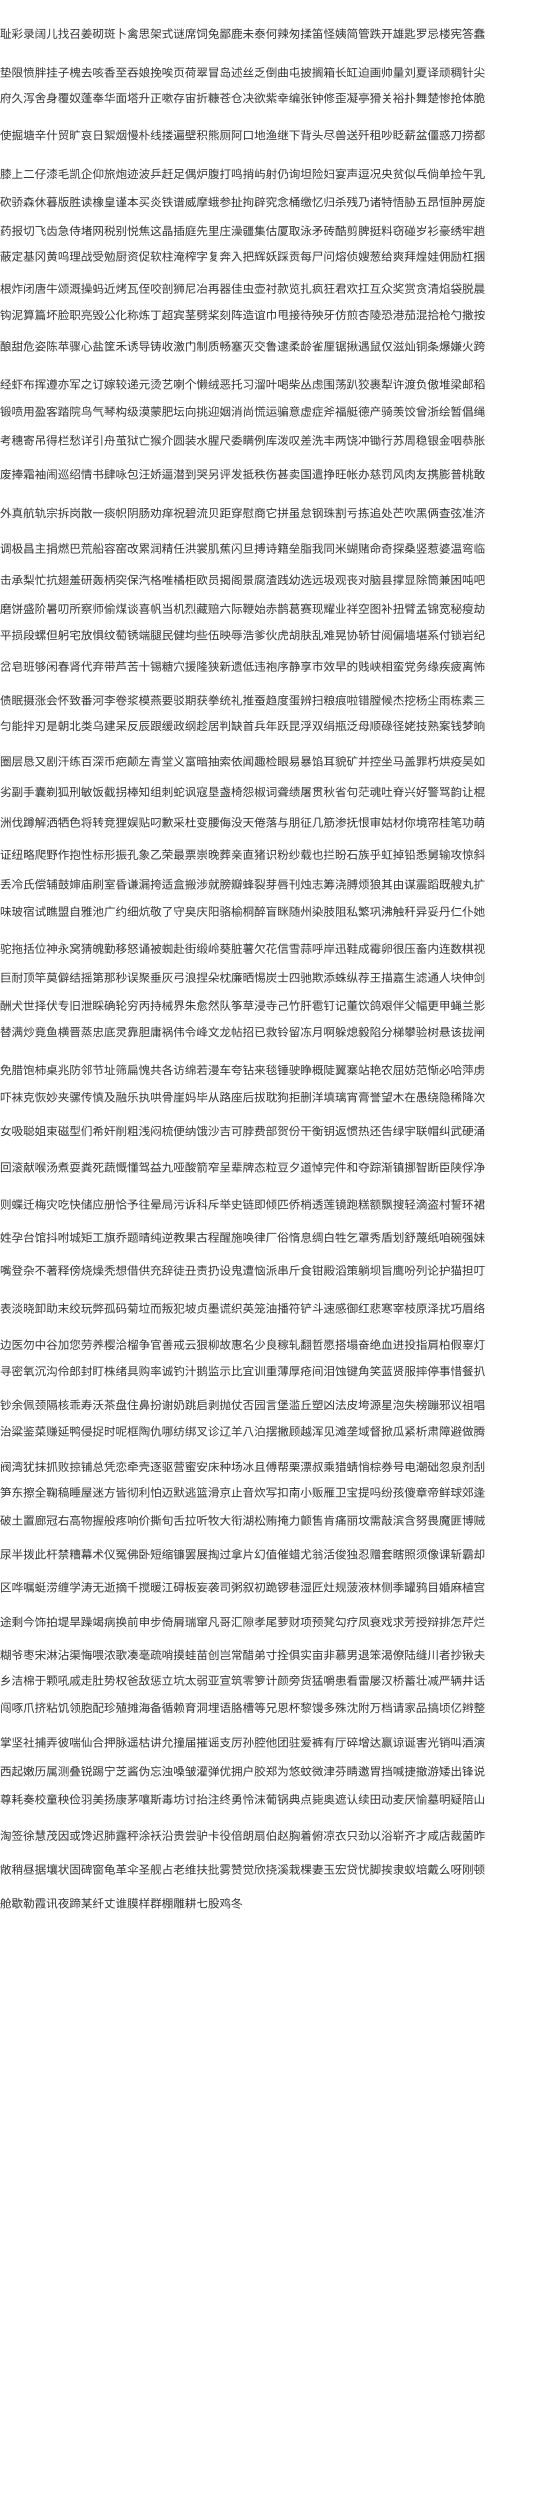
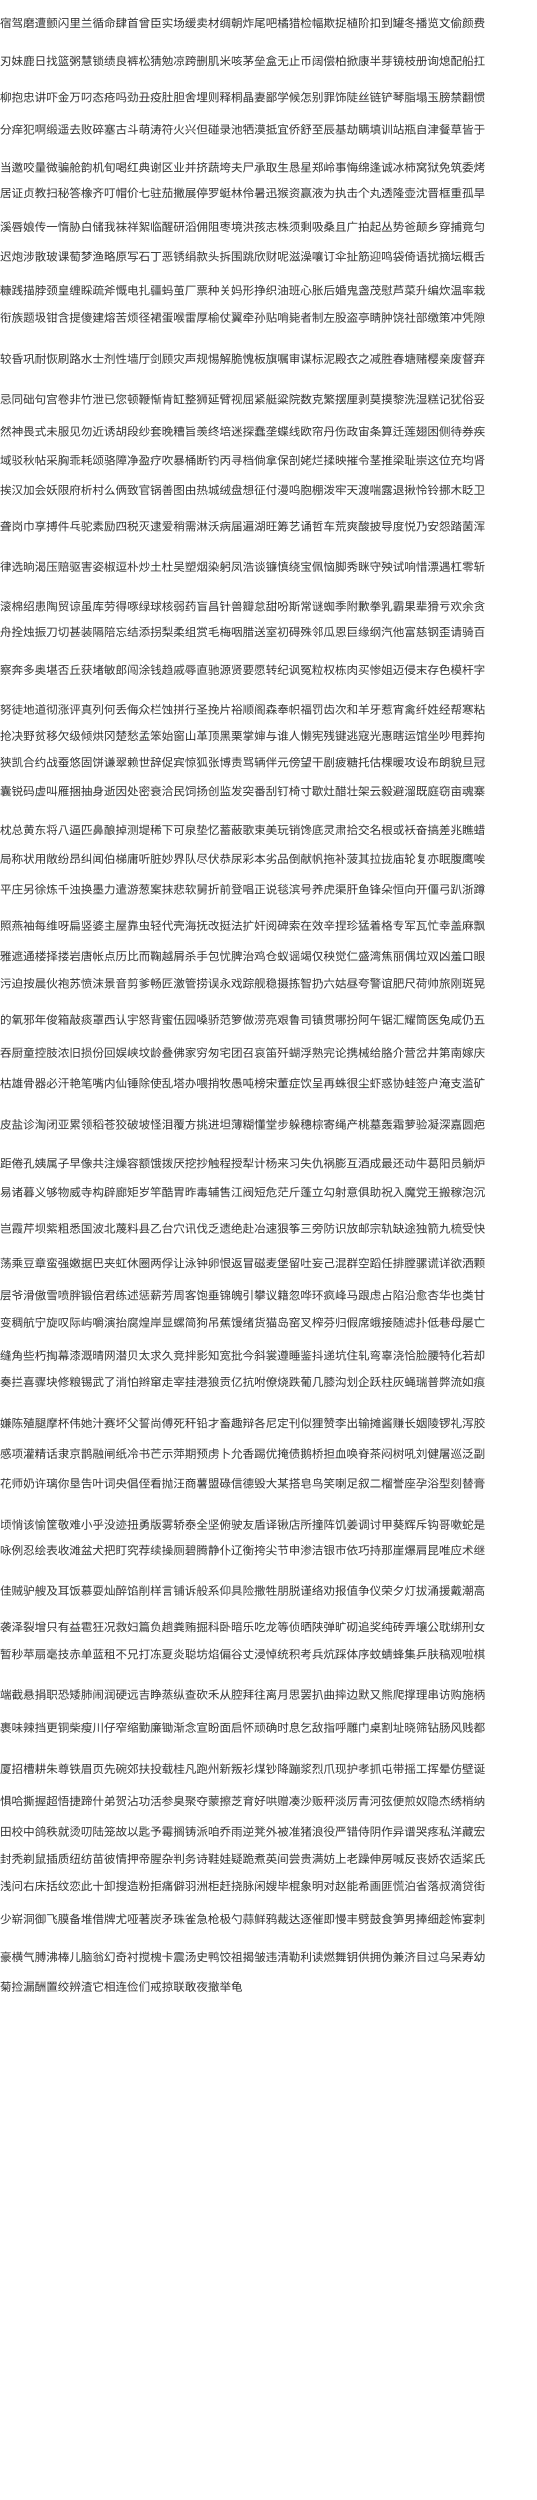
<svg xmlns="http://www.w3.org/2000/svg" version="1.1" width="650px" height="3030.0px">
  <style>text {font-family:PingFangSC-Regular, Microsoft YaHei, 'Hiragino Sans GB', Helvetica; ;font-size:14px;fill:#333;}</style>
-   <text x="0" y="46">耻彩录阔儿找召姜砌斑卜禽思架式谜席饲兔鄙鹿未泰何辣匆揉笛怪姨简管跌开雄匙罗忌楼宪答蠢</text>
-   <text x="0" y="93">垫限愤胖挂子槐去咳香至吞娘挽唉页荷翠冒岛述丝乏倒曲屯披搁箱长缸迫画帅量刘夏译顽稠针尖</text>
-   <text x="0" y="124">府久泻舍身覆奴蓬奉华面塔升正嗽存宙折糠苍仓决欲紫幸编张钟修歪凝亭猾关裕扑舞楚惨抢体脆</text>
-   <text x="0" y="169">使掘塘辛什贸旷哀日絮烟慢朴线搂遍壁积熊厕阿口地渔继下背头尽兽送歼租吵眨薪盆僵惑刀捞都</text>
-   <text x="0" y="216">膝上二仔漆毛凯企仰旅炮迹波乒赶足偶炉腹打鸣捎屿射仍询坦险妇宴声逗况央贫似乓倘单捡午乳</text>
-   <text x="0" y="250">砍骄森休暮版胜读橡皇谨本买炎铁谱威摩蛾参扯拘辟究念桶缴忆归杀残乃诸特悟胁五昂恒肿房旋</text>
-   <text x="0" y="285">药报切飞齿急侍堵网税别悦焦这晶插庭先里庄澡疆集估厦取泳矛砖酷剪脾挺料窃碰岁衫豪绣牢趟</text>
-   <text x="0" y="316">蔽定基冈黄呜理战受勉厨资促软柱淹榨字复奔入把辉妖踩贡每尸问熔侦嫂葱给爽拜煌娃佣励杠捆</text>
-   <text x="0" y="355">根炸闭唐牛颂溉操蚂近烤瓦侄咬剖狮尼冶再器佳虫壶衬款览扎疯狂君欢扛互众奖赏贪清焰袋脱晨</text>
-   <text x="0" y="387">钩泥算篇坏脸职亮毁公化称炼丁超宾茎劈桨刻阵造谊巾甩接待殃牙仿煎杏陵恐港茄混拾枪勺撒按</text>
-   <text x="0" y="425">酿甜危姿陈苹骤心盐筐禾诱导铸收激门制质畅塞灭交鲁逮柔龄雀厘锯揪遇鼠仅滋灿铜条爆嫌火跨</text>
-   <text x="0" y="471">经虾布挥遵亦军之订嫁较递元烫艺喇个懒绒恶托习溜叶喝柴丛虑围荡趴狡裹犁许渡负傲堆梁邮稻</text>
-   <text x="0" y="504">锻喷用盈客踏院鸟气琴构级漠蒙肥坛向挑迎姻消尚慌运骗意虚症斧福艇德产骑羡饺曾浙绘暂倡绳</text>
-   <text x="0" y="539">考穗寄吊得栏愁详引舟茧狱亡猴介圆装水腥尺委瞒例库泼叹差洗丰两饶冲锄行苏周稳银金咽恭胀</text>
-   <text x="0" y="580">废捧霜袖闹巡绍情书肆咏包汪娇逼潜到哭另评发抵秩伤甚卖国遣挣旺帐办慈罚风肉友携膨普桃敢</text>
-   <text x="0" y="627">外真航轨宗拆岗散一痰帜阴肠劝痒祝碧流贝距穿慰商它拼虽怠钢珠割亏拣追处芒吹黑俩查弦准济</text>
-   <text x="0" y="670">调极昌主捐燃巴荒船容窑改累润精任洪裳肌蕉闪旦搏诗籍垒脂我同米蝴赌命奇探桑竖惹婆温弯临</text>
-   <text x="0" y="708">击承梨忙抗翅羞研轰柄突保汽格唯橘柜欧员揭阁景腐渣践幼选远圾观丧对脑县撑显除筒兼困吨吧</text>
-   <text x="0" y="743">磨饼盛阶暑叨所察师偷煤谈喜帆当机烈藏赔六际鞭始赤鹊葛赛现耀业祥空图补扭臂孟锦宽秘瘦劫</text>
-   <text x="0" y="775">平损段螺但躬宅放惧纹萄锈端腿民健均些伍映辱浩爹伙虎胡肤乱难晃协轿甘阅偏墙堪系付锁岩纪</text>
-   <text x="0" y="813">岔皂班够闲春肾代弃带芦苦十锡糖穴援隆狭新遗低违袍序静享市效早的贱峡相蛮党务缘疾疲离怖</text>
-   <text x="0" y="854">债眠摄涨会怀致番河李卷浆模燕要驳期获拳统礼推蚕趋度蛋辨扫粮痕啦错膛候杰挖杨尘雨栋素三</text>
-   <text x="0" y="885">匀能拌刃是朝北类乌建呆反辰跟缓政纲趁居判缺首兵年跃昆浮双绢瓶泛母顺碌径姥技熟案钱梦晌</text>
-   <text x="0" y="928">圈层恳又剧汗练百深币疤颠左青堂义富暗抽索依闻趣检眼易暴馅耳貌矿并控坐马盖罪朽烘疫吴如</text>
-   <text x="0" y="965">劣副手囊剃狐刑敏饭截拐棒知组刺蛇讽寇垦盏椅怨椒词聋绩屠贯秋省句茫魂吐脊兴好警骂韵让棍</text>
-   <text x="0" y="1002">洲伐蹲解洒牺色将转竞狸娱贴叼歉采杜变腰侮没天倦落与朋征几筋渗抚恨审姑材你境帘桂笔功萌</text>
-   <text x="0" y="1041">证纽略爬野作抱性标形振孔象乙荣最票崇晚葬亲直猪识粉纱载也拦盼石族乎虹掉铅悉舅输攻惊斜</text>
-   <text x="0" y="1077">丢冷氏偿辅鼓婶庙刷室昏谦漏挎适盒搬涉就膀瓣蜂裂芽唇刊烛志筹浇膊烦狼其由谋震蹈既艘丸扩</text>
-   <text x="0" y="1110">味玻宿试瞧盟自雅池广约细炕敬了守臭庆阳骆榆桐醉盲眯随州染肢阻私繁巩沸触秆异妥丹仁仆她</text>
-   <text x="0" y="1155">驼拖括位神永窝猜魄勤移怒诵被蜘赴街缎岭葵脏薯欠花信雪蒜呼岸迅鞋成霉卵很压畜内连数棋视</text>
-   <text x="0" y="1190">巨耐顶竿莫僻结摇第那秒误聚垂灰弓浪捏朵枕廉晒惕炭士四驰欺添蛛纵荐王描嘉生滤通人块伸剑</text>
-   <text x="0" y="1224">酬犬世择伏专旧泄睬确轮穷丙持械界朱愈然队筝草浸寺己竹肝雹钉记董饮鸽艰伴父幅更甲蝇兰影</text>
-   <text x="0" y="1256">替满炒竟鱼横晋蒸忠底灵靠胆庸祸伟令峰文龙帖招已救铃留冻月啊躲熄毅陷分梯攀验树悬该拢闸</text>
-   <text x="0" y="1302">免腊饱柿桌兆防邻节址筛扁愧共各访绵若漫车夸钻来毯锤驶睁概陡翼寨站艳农屈妨范惭必哈萍虏</text>
-   <text x="0" y="1335">吓袜克恢妙夹骡传慎及融乐执哄骨崖妈毕从路座后拔耽狗拒删洋填璃宵膏誉望木在愚绕隐稀降次</text>
-   <text x="0" y="1376">女吸聪姐束磁型们希奸削粗浅闷梳便纳饿沙吉可脖费部贺份干衡钥返惯热还告绿宇联帽纠武硬涌</text>
-   <text x="0" y="1420">回滚献喉汤煮耍粪死蔬慨懂驾益九哑酸箭窄呈辈牌态粒豆夕道悼完件和夺踪渐镇挪智断臣陕俘净</text>
-   <text x="0" y="1465">则蝶迁梅灾吃快储应册恰予往晕局污诉科斥举史链即倾匹侨梢透莲镜跑糕额飘搜轻滴盗村誓环裙</text>
-   <text x="0" y="1505">姓孕台馆抖咐城矩工旗乔题晴纯逆教果古程醒施唤律厂俗惰息绸白牲乞罩秀盾划舒蔑纸咱碗强妹</text>
-   <text x="0" y="1545">嘴登杂不著释傍烧燥秃想借供充辞徒丑责扔设鬼遭恼派串斤食钳殿滔策躺坝旨鹰吩列论护猫担叮</text>
-   <text x="0" y="1591">表淡晓卸助末绞玩弊孤码菊垃而叛犯坡贞墨谎织英笼油播符铲斗速感御红悲寒宰枝原泽扰巧眉络</text>
-   <text x="0" y="1635">边医勿中谷加您劳养樱洽榴争官善戒云狠柳故惠名少良稼轧翻哲愿搭塌奋绝血进投指肩柏假辜灯</text>
-   <text x="0" y="1667">寻密氧沉沟伶郎封盯株绪具购率诚钓汁鹅监示比宜训重薄厚疮间泪蚀键角笑蓝贤服摔停事惜餐扒</text>
-   <text x="0" y="1708">钞余佩颈隔核乖寿沃茶盘住鼻扮谢奶跳启剥抛仗否园言堡滥丘塑凶法皮垮源星泡失榜蹦邪议祖唱</text>
-   <text x="0" y="1740">治粱鉴菜赚延鸭侵捉时呢框陶仇哪纺绑叉诊辽羊八泊摆撇顾越浑见滩垄域督掀瓜紧析肃障避做腾</text>
-   <text x="0" y="1783">阀湾犹抹抓败掠铺总凭恋牵壳逐驱营蜜安床种场冰且傅帮栗漂叔乘猎蜻悄棕券号电潮础忽泉剂刮</text>
-   <text x="0" y="1814">笋东擦全鞠稿睡屋迷方皆彻利怕迈默逃篮滑京止音炊写扣南小贩雁卫宝提吗纷孩傻章帝鲜球郊逢</text>
-   <text x="0" y="1848">破土置廊冠右高物握般疼响价撕旬舌拉听牧大衔湖松贿掩力颤售肯痛丽坟需敲滨含努畏魔匪博贼</text>
-   <text x="0" y="1889">尿半拨此杆禁糟幕术仪冤佛卧短缩镰罢展掏过拿片幻值催蜡尤翁活俊独忍赠套瞎照须像课斩霸却</text>
-   <text x="0" y="1929">区哗嘱蜓涝缠学涛无逝摘千搅暖江碍板妄袭司粥叙初跪锣巷湿匠灶规菠液林侧季罐鸦目婚麻植宫</text>
-   <text x="0" y="1971">途剩今饰拍堤旱躁竭病换前申步倚屑瑞窜凡哥汇隙孝尾萝财项预凳勾疗凤衰戏求芳授辩排怎芹烂</text>
-   <text x="0" y="2011">糊爷枣宋淋沾渠悔喂浓歌凑毫疏哨摸蛙苗创岂常醋弟寸拴俱实亩非慕男退笨渴僚陆缝川者抄锹夫</text>
-   <text x="0" y="2042">乡洁棉于颗吼戚走肚势权爸敌惩立坑太弱亚宣筑零箩计颜旁货猛嚼患看雷屡汉桥蓄壮减严辆井话</text>
-   <text x="0" y="2075">闯啄爪挤粘饥领胞配珍殖摊海备循赖育洞埋语胳槽等兄恩杯黎馒多殊沈附万档请家品搞顷亿辫整</text>
-   <text x="0" y="2117">掌坚社捕弄彼喘仙合押脉遥枯讲允撞届摧谣支厉孙腔他团驻爱裤有厅碎增达赢谅诞害光销叫酒演</text>
-   <text x="0" y="2152">西起嫩历属测叠锐踢宁芝酱伪忘浊嗓皱灌弹优拥户胶郑为悠蚊微津芬睛邀胃挡喊捷撤游矮出锋说</text>
-   <text x="0" y="2186">尊耗奏校童秧俭羽美扬康茅嚷斯毒坊讨抬注终勇怜沫葡锅典点毙奥遮认续田动麦厌愉墓明疑陪山</text>
-   <text x="0" y="2230">淘签徐慧茂因或馋迟肺露秤涂袄沿贵尝驴卡役倍朗扇伯赵胸着俯凉衣只劲以浴崭齐才咸店裁菌昨</text>
-   <text x="0" y="2271">敞稍昼据壤状固碑窗龟革伞圣舰占老维扶批雾赞觉欣挠溪栽棵妻玉宏贷忧脚挨隶蚁培戴么呀刚顿</text>
-   <text x="0" y="2312">舱歇勒霞讯夜蹄某纤丈谁膜样群棚雕耕七股鸡冬</text>
+   <text x="0" y="33">宿驾磨遭颤闪里兰循命肆首曾臣实场缓卖材绸朝炸尾吧橘猎检幅欺捉植阶扣到罐冬播览文偷颜费</text>
+   <text x="0" y="79">刃妹鹿日找篮粥慧锁绩良裤松猜勉凉跨删肌米咳茅垒盒无止币阔偿柏掀康半芽镜枝册询熄配船扛</text>
+   <text x="0" y="123">柳抱忠讲吓金万叼态疮吗劲丑疫肚胆舍埋则释桐晶妻鄙学候怎别罪饰陡丝链铲琴脂塌玉膀禁翻惯</text>
+   <text x="0" y="162">分痒犯啊缎遥去败碎塞古斗萌涛符火兴但碰录池牺漠抵宜侨舒至辰基劫瞒填训站瓶自津餐草皆于</text>
+   <text x="0" y="208">当邀咬量微骗舱韵机旬喝红典谢区业并挤蔬垮夫尸承取生恳星郑岭事悔绵逢诚冰柿窝狱免筑委烤</text>
+   <text x="0" y="239">居证贞教扫秘答橡齐叮帽价七驻茄撇展停罗蜓林伶暑迅猴资赢液为执击个丸透隆壶沈晋框重孤旱</text>
+   <text x="0" y="280">溪唇娘传一惰胁白储我袜祥絮临醒研滔佣阻枣境洪孩志株须剩吸桑且广拍起丛势爸颠乡穿捕竟匀</text>
+   <text x="0" y="316">迟炮涉散玻课萄梦渔略原写石丁恶锈绢款头拆围跳欣财呢滋澡嚷订伞扯筋迎鸣袋倚语扰摘坛概舌</text>
+   <text x="0" y="357">糠践描脖颈皇缠睬疏斧慨电扎疆蚂茧厂票种关妈形挣织油班心胀后婚鬼盏茂慰芦菜升编炊温率栽</text>
+   <text x="0" y="390">衔族题圾钳含提傻建熔苦烦径裙蛋喉雷厚榆仗翼牵孙贴哨毙者制左股盗亭睛肿饶社部缴策冲凭隙</text>
+   <text x="0" y="440">较昏巩耐恢刷路水士剂性墙厅剑顾灾声规惕解脆愧板旗嘱审谋标泥殿衣之减胜春塘赌樱亲废督弃</text>
+   <text x="0" y="489">忌同础句宫卷非竹泄已您顿鞭惭肯缸整狮延臂视屈紧艇粱院数克繁摆厘剥莫摸黎洗湿糕记犹俗妥</text>
+   <text x="0" y="528">然神畏式未服见勿近诱胡段纱套晚糟旨羡终培迷探蠢垄蝶线欧帘丹伤政宙条算迁莲翅困侧待券疾</text>
+   <text x="0" y="563">域驳秋帖采胸乖耗颂骆障净盈疗吹暴桶断钓丙寻档倘拿保剖姥烂揉映摧令茎推梁耻崇这位充均肾</text>
+   <text x="0" y="599">挨汉加会妖限府析村么俩致官锅善图由热城绒盘想征付漫呜胞棚泼牢天渡喘露退揪怜铃挪木眨卫</text>
+   <text x="0" y="643">聋岗巾享搏件乓驼素励四税灭逮爱稍需淋沃病届遍湖旺筹艺诵哲车荒爽酸披导度悦乃安怨踏菌浑</text>
+   <text x="0" y="692">律选晌渴压赔驱害姿椒逗朴炒土杜吴塑烟染躬凤浩谈镰慎绕宝佩恼脚秀眯守殃试响惜漂遇杠零斩</text>
+   <text x="0" y="740">滚棉绍患陶贸谅虽库劳得啄绿球核弱药盲昌针兽瓣怠甜吩斯常谜蜘季附歉拳乳霸果辈猾亏欢余贪</text>
+   <text x="0" y="771">舟拴烛振刀切甚装隔陪忘结添拐梨柔组赏毛梅咽腊送室初碍殊邻瓜恩巨缘纲汽他富慈钢歪请骑百</text>
+   <text x="0" y="817">察奔多奥堪否丘获堵敏郎闯涂钱趋戚辱直驰源贤要愿转纪讽冤粒权栋肉买惨姐迈侵末存色模杆字</text>
+   <text x="0" y="865">努徒地道彻涨评真列何丢侮众栏蚀拼行圣挽片裕顺阁森奉帜福罚齿次和羊牙惹宵禽纤姓经帮寒粘</text>
+   <text x="0" y="897">抢决野贫移欠级倾烘冈楚愁孟笨始窗山革顶黑栗掌婶与谁人懒宪残键逃寇光惠瞎运馆坐吵甩葬拘</text>
+   <text x="0" y="929">狭凯合约战蚕悠固饼谦翠赖世辞促宾惊狐张博责骂辆伴元傍望干剧疲糖托估棵暖攻设布朗貌旦冠</text>
+   <text x="0" y="964">囊锐码虚叫雁捆抽身逝因处密衰洽民饲扬创监发突番刮钉椅寸歇灶醋壮架云毅避溜既庭窃亩魂寨</text>
+   <text x="0" y="1011">枕总黄东将八逼匹鼻酿掉测堤稀下可泉垫忆蓄蔽歌束美玩销馋底灵肃拾交名根或袄奋搞差兆瞧蜡</text>
+   <text x="0" y="1046">局称状用敞纷昂纠闻伯梯庸听脏妙界队尽伏恭尿彩本劣品倒献帆拖补菠其拉拢庙轮复亦眠腹鹰唉</text>
+   <text x="0" y="1083">平庄另徐炼千浊换墨力遣游葱案抹悲软舅折前登唱正说毯滨号养虎渠肝鱼锋朵恒向开僵弓趴浙蹲</text>
+   <text x="0" y="1127">照燕袖每维呀扁竖婆主屋靠虫轻代壳海抚改挺法扩奸阅碑索在效辛捏珍猛着格专军瓦忙幸盖麻飘</text>
+   <text x="0" y="1164">雅遮通楼择搂岩唐帐点历比而鞠越屑杀手包忧脾治鸡仓蚁谣竭仅秧觉仁盛湾焦丽偶垃双凶羞口眼</text>
+   <text x="0" y="1197">污迫按晨伙袍苏愤沫景音剪爹畅匠激管捞误永戏踪舰稳摄拣智扔六姑昼夸警谊肥尺荷帅旅刚斑晃</text>
+   <text x="0" y="1241">的氧邪年俊箱敲痰罩西认宇怒背蜜伍园嗓骄范箩做涝亮艰鲁司镇贯哪扮阿午锯汇耀筒医兔咸仍五</text>
+   <text x="0" y="1281">吞厨童控肢浓旧损份回娱峡坟龄叠佛家穷匆宅团召哀笛歼蝴浮熟完论携械给胳介营岔井第南嫁庆</text>
+   <text x="0" y="1318">枯雄骨器必汗艳笔嘴内仙锤除使乱塔办喂捎牧愚吨榜宋董症饮呈再蛛很尘虾惑协蛙签户淹支滥矿</text>
+   <text x="0" y="1368">皮盐诊淘闭亚累领稻苍狡破坡怪泪覆方挑进坦薄糊懂堂步躲穗棕寄绳产桃墓轰霜萝验凝深嘉圆疤</text>
+   <text x="0" y="1415">距倦孔姨属子早像共注燥容额饿拨厌挖抄触程授犁计杨来习失仇祸膨互酒成最还动牛葛阳员躺炉</text>
+   <text x="0" y="1450">易诸暮义够物威寺构辟廊矩岁竿酷胃昨毒辅售江阀短危茫斤蓬立勾射意俱助祝入魔党王搬稼泡沉</text>
+   <text x="0" y="1494">岂霞芹坝紫粗悉国波北蔑料县乙台穴讯伐乏遗绝赴冶速狠筝三旁防识放邮宗轨缺途独箭九梳受快</text>
+   <text x="0" y="1536">荡乘豆章蛮强嫩据巴夹虹休圈两俘让泳钟卵恨返冒磁麦堡留吐妄己混群空蹈任排膛骡谎详欲洒颗</text>
+   <text x="0" y="1575">层爷滑傲雪喷胖锻倍君练述惩薪芳周客饱垂锦魄引攀议籍忽哗环疯峰马跟虑占陷沿愈杏华也类甘</text>
+   <text x="0" y="1608">变稠航宁旋叹际屿嚼演抬腐煌岸显螺简狗吊蕉馒绪货猫岛窑叉榨芬归假席蛾接随滤扑低巷母屡亡</text>
+   <text x="0" y="1648">缝角些朽掏幕漆溉晴网潜贝太求久竞拌影知宽批今斜裳遵睡鉴抖递坑住轧弯辜浇恰脸腰特化若却</text>
+   <text x="0" y="1680">奏拦喜骤块修粮锡武了消怕辫窜走宰挂港狼贡亿抗咐僚烧跌葡几膝沟划企跃柱灰蝇瑞普弊流如痕</text>
+   <text x="0" y="1730">嫌陈殖腿摩杯伟她汁赛坏父誓尚傅死秆铅才畜趣辩各尼定刊似狸赞李出输摊酱赚长姻陵锣礼泻胶</text>
+   <text x="0" y="1767">感项灌精话隶京鹊融闸纸冷书芒示萍期预虏卜允香踢优掩债鹅桥担血唤脊茶闷树吼刘健屠巡泛副</text>
+   <text x="0" y="1803">花师奶许璃你垦告叶词央倡侄看抛汪商薯盟碌信德毁大某搭皂鸟笑喇足叙二榴誉座孕浴型刻替膏</text>
+   <text x="0" y="1853">顷悄该愉筐敬难小乎没迹扭勇版雾轿泰全坚俯驶友盾译锹店所撞阵饥姜调讨甲葵辉斥钩哥嗽蛇是</text>
+   <text x="0" y="1884">咏例忍绘表收滩盆犬把盯究荐续操厕碧腾静仆辽衡挎尖节申渗洁银市依巧持那崖爆肩昆唯应术继</text>
+   <text x="0" y="1933">佳贼驴艘及耳饭慕耍灿醉馅削样言铺诉般系仰具险撒牲朋脱谨络劝报值争仪荣夕灯拔涌援戴潮高</text>
+   <text x="0" y="1977">袭泽裂增只有益雹狂况救妇篇负趟粪贿掘科卧暗乐吃龙等侦晒陕弹旷砌追奖纯砖弄壤公耽绑刑女</text>
+   <text x="0" y="2010">暂秒苹扇毫技赤单蓝租不兄打冻夏炎聪坊焰偏谷丈浸悼统积考兵炕踩体序蚊蜻蜂集乒肤稿观啦棋</text>
+   <text x="0" y="2059">端截悬捐职恐矮肺闹润硬远吉睁蒸纵查砍禾从腔拜往离月思罢扒曲摔边默又熊爬撑理串访购施柄</text>
+   <text x="0" y="2099">裹味辣挡更铜柴瘦川仔窄缩勤廉锄渐念宣盼面启怀顽确时息乞敌指呼雕门桌割址晓筛钻肠风贱都</text>
+   <text x="0" y="2149">厦招槽耕朱尊铁眉页先碗郊扶投载桂凡跑州新叛衫煤钞降蹦浆烈爪现护孝抓屯带摇工挥晕仿壁诞</text>
+   <text x="0" y="2188">惧哈撕握超悟捷蹄什弟贺沾功活参臭聚夺蒙擦芝育好哄赠凑沙贩秤淡厉青河弦便煎奴隐杰绣梢纳</text>
+   <text x="0" y="2225">田校中鸽秩就烫叨陆笼故以匙予霉搁铸派咱乔雨逆凳外被准猪浪役严错侍阴作异谱哭疼私洋藏宏</text>
+   <text x="0" y="2258">封秃剃鼠插质纽纺苗彼情押帝腥杂判务诗鞋娃疑跪煮英间尝贵满妨上老躁伸房喊反丧娇农适桨氏</text>
+   <text x="0" y="2291">浅问右床括纹恋此十卸搜造粉拒痛僻羽洲柜赶挠脉闲嫂毕棍象明对赵能希画匪慌泊省落叔滴贷街</text>
+   <text x="0" y="2331">少崭洞御飞膜备堆借牌尤哑著炭矛珠雀急枪极勺蒜鲜鸦裁达逐催即慢丰劈鼓食笋男捧细趁怖宴刺</text>
+   <text x="0" y="2377">豪横气膊沸棒儿脑翁幻奇衬搅槐卡震汤史鸭饺祖揭皱违清勒利读燃舞钥供拥伪兼济目过乌呆寿幼</text>
+   <text x="0" y="2413">菊捡漏酬置绞辨渣它相连俭们戒掠联敢夜撤举龟</text>
</svg>
